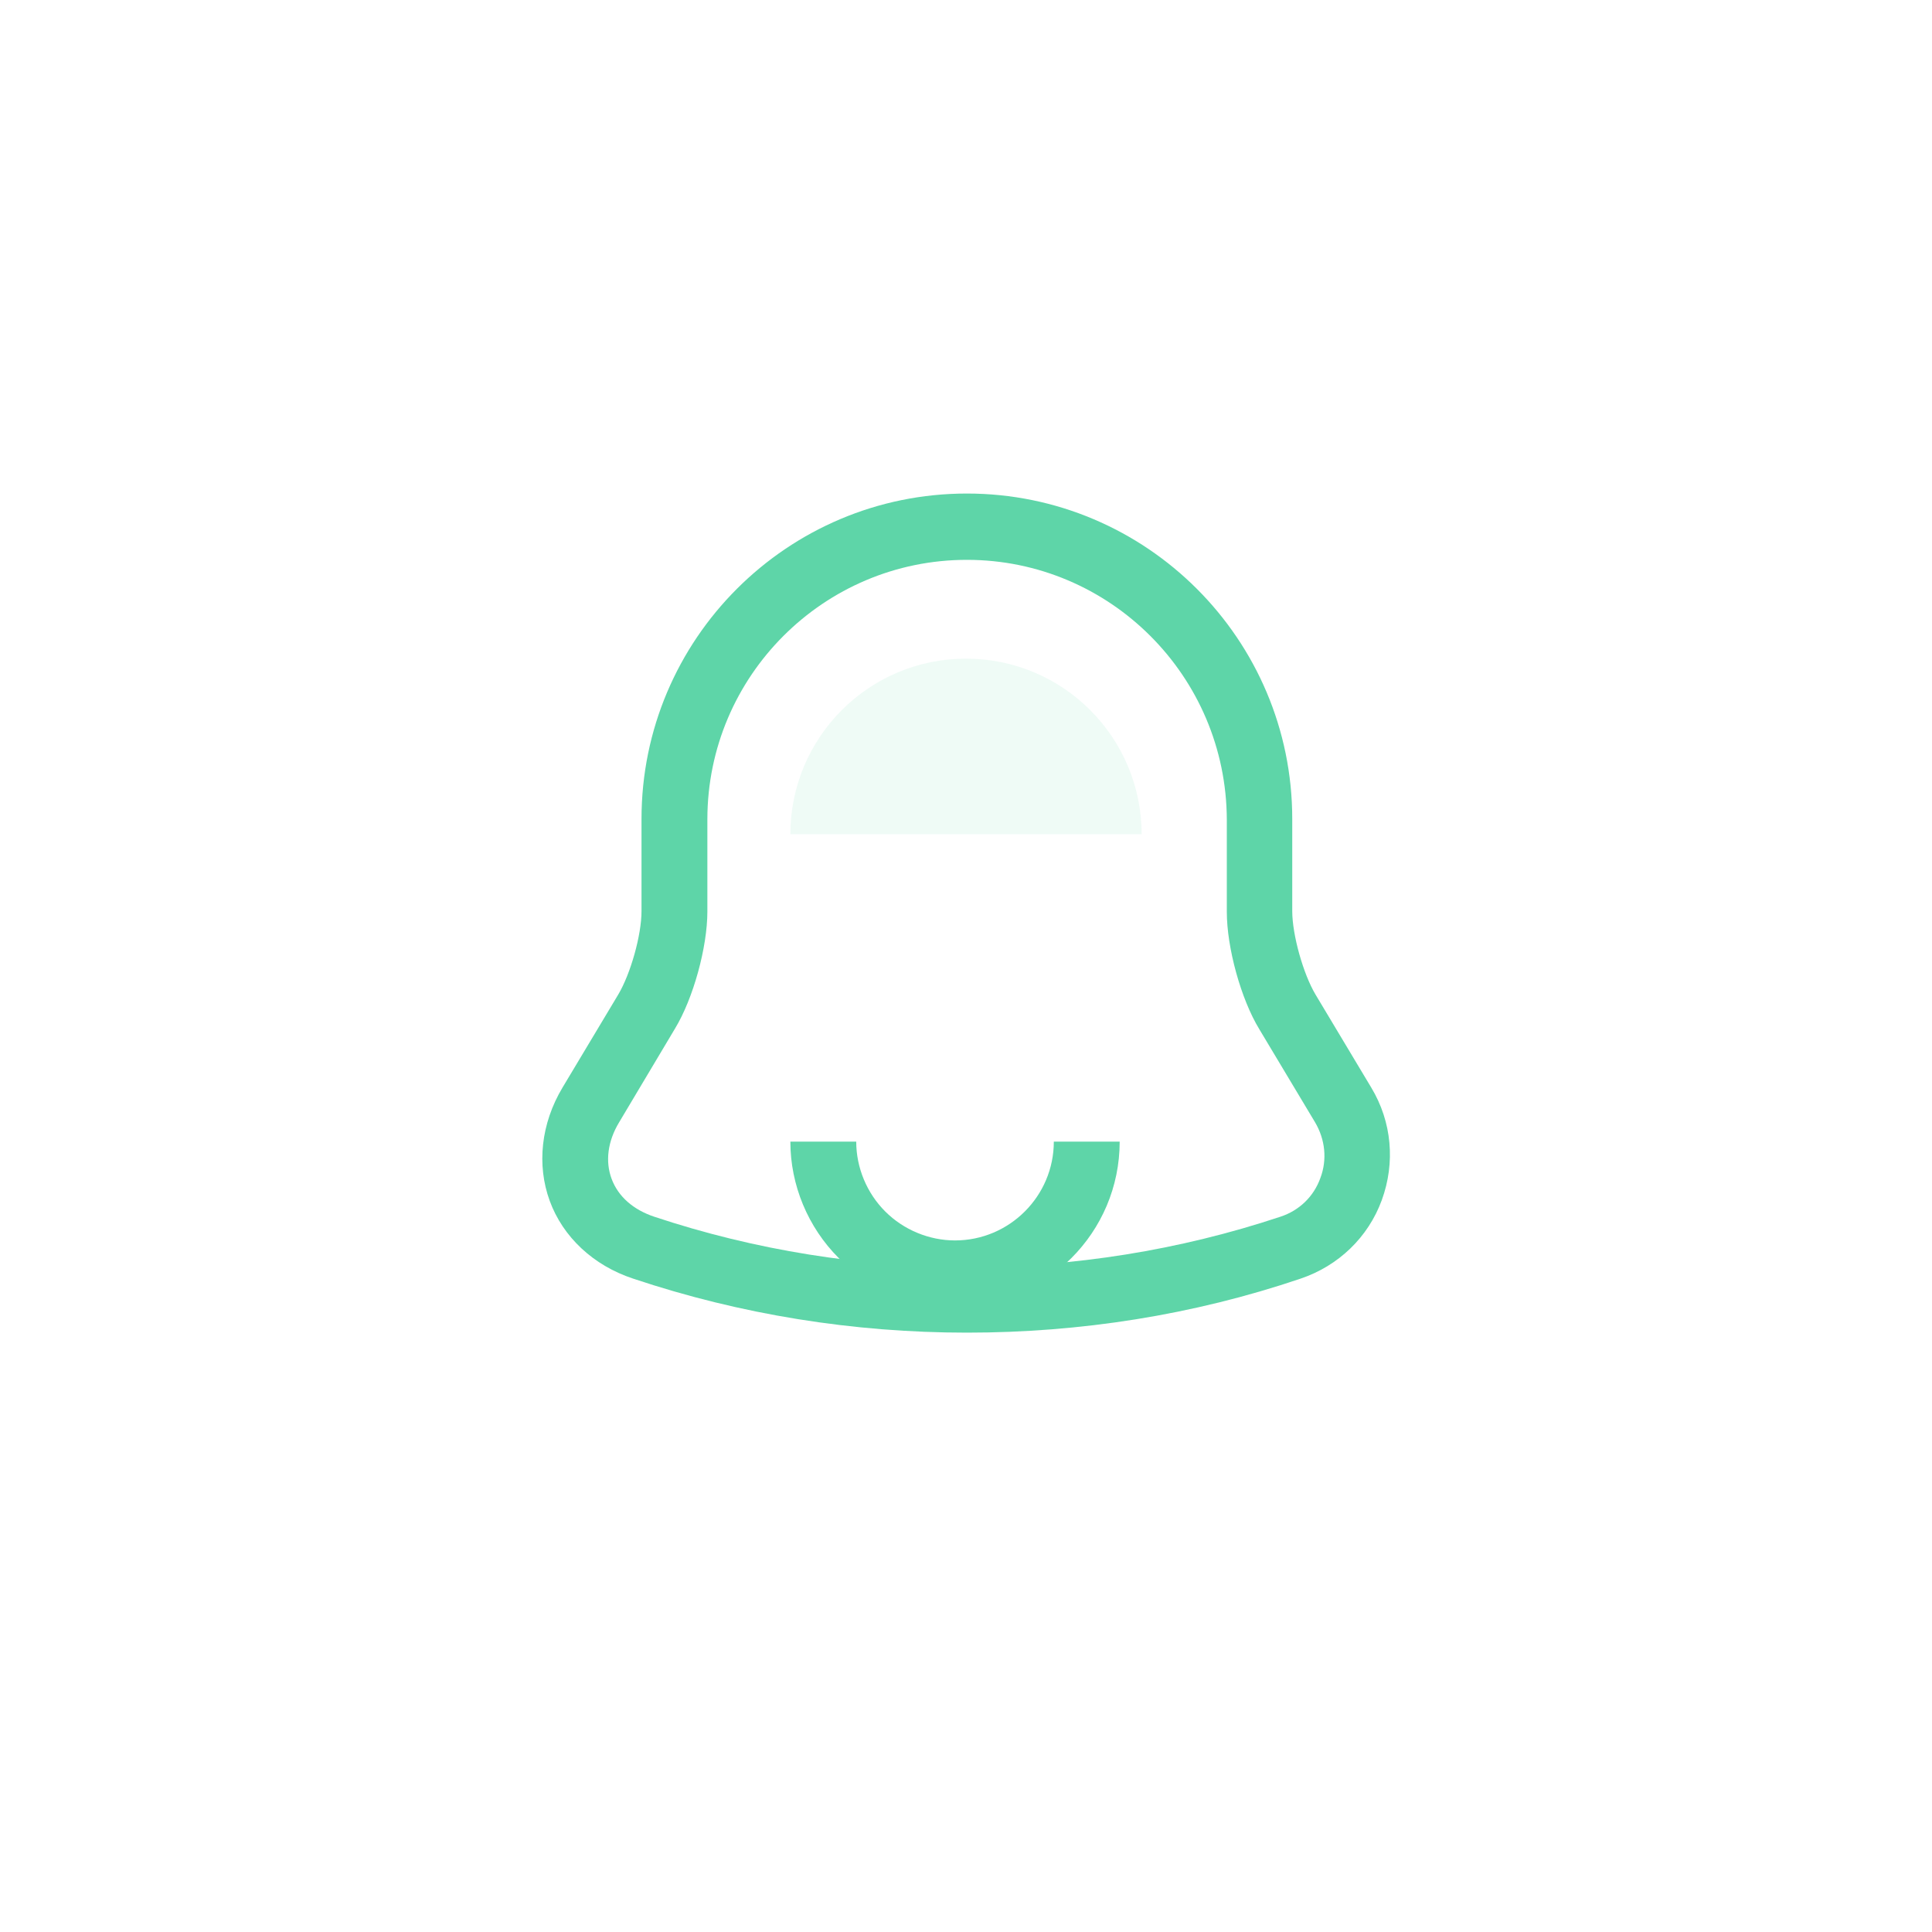
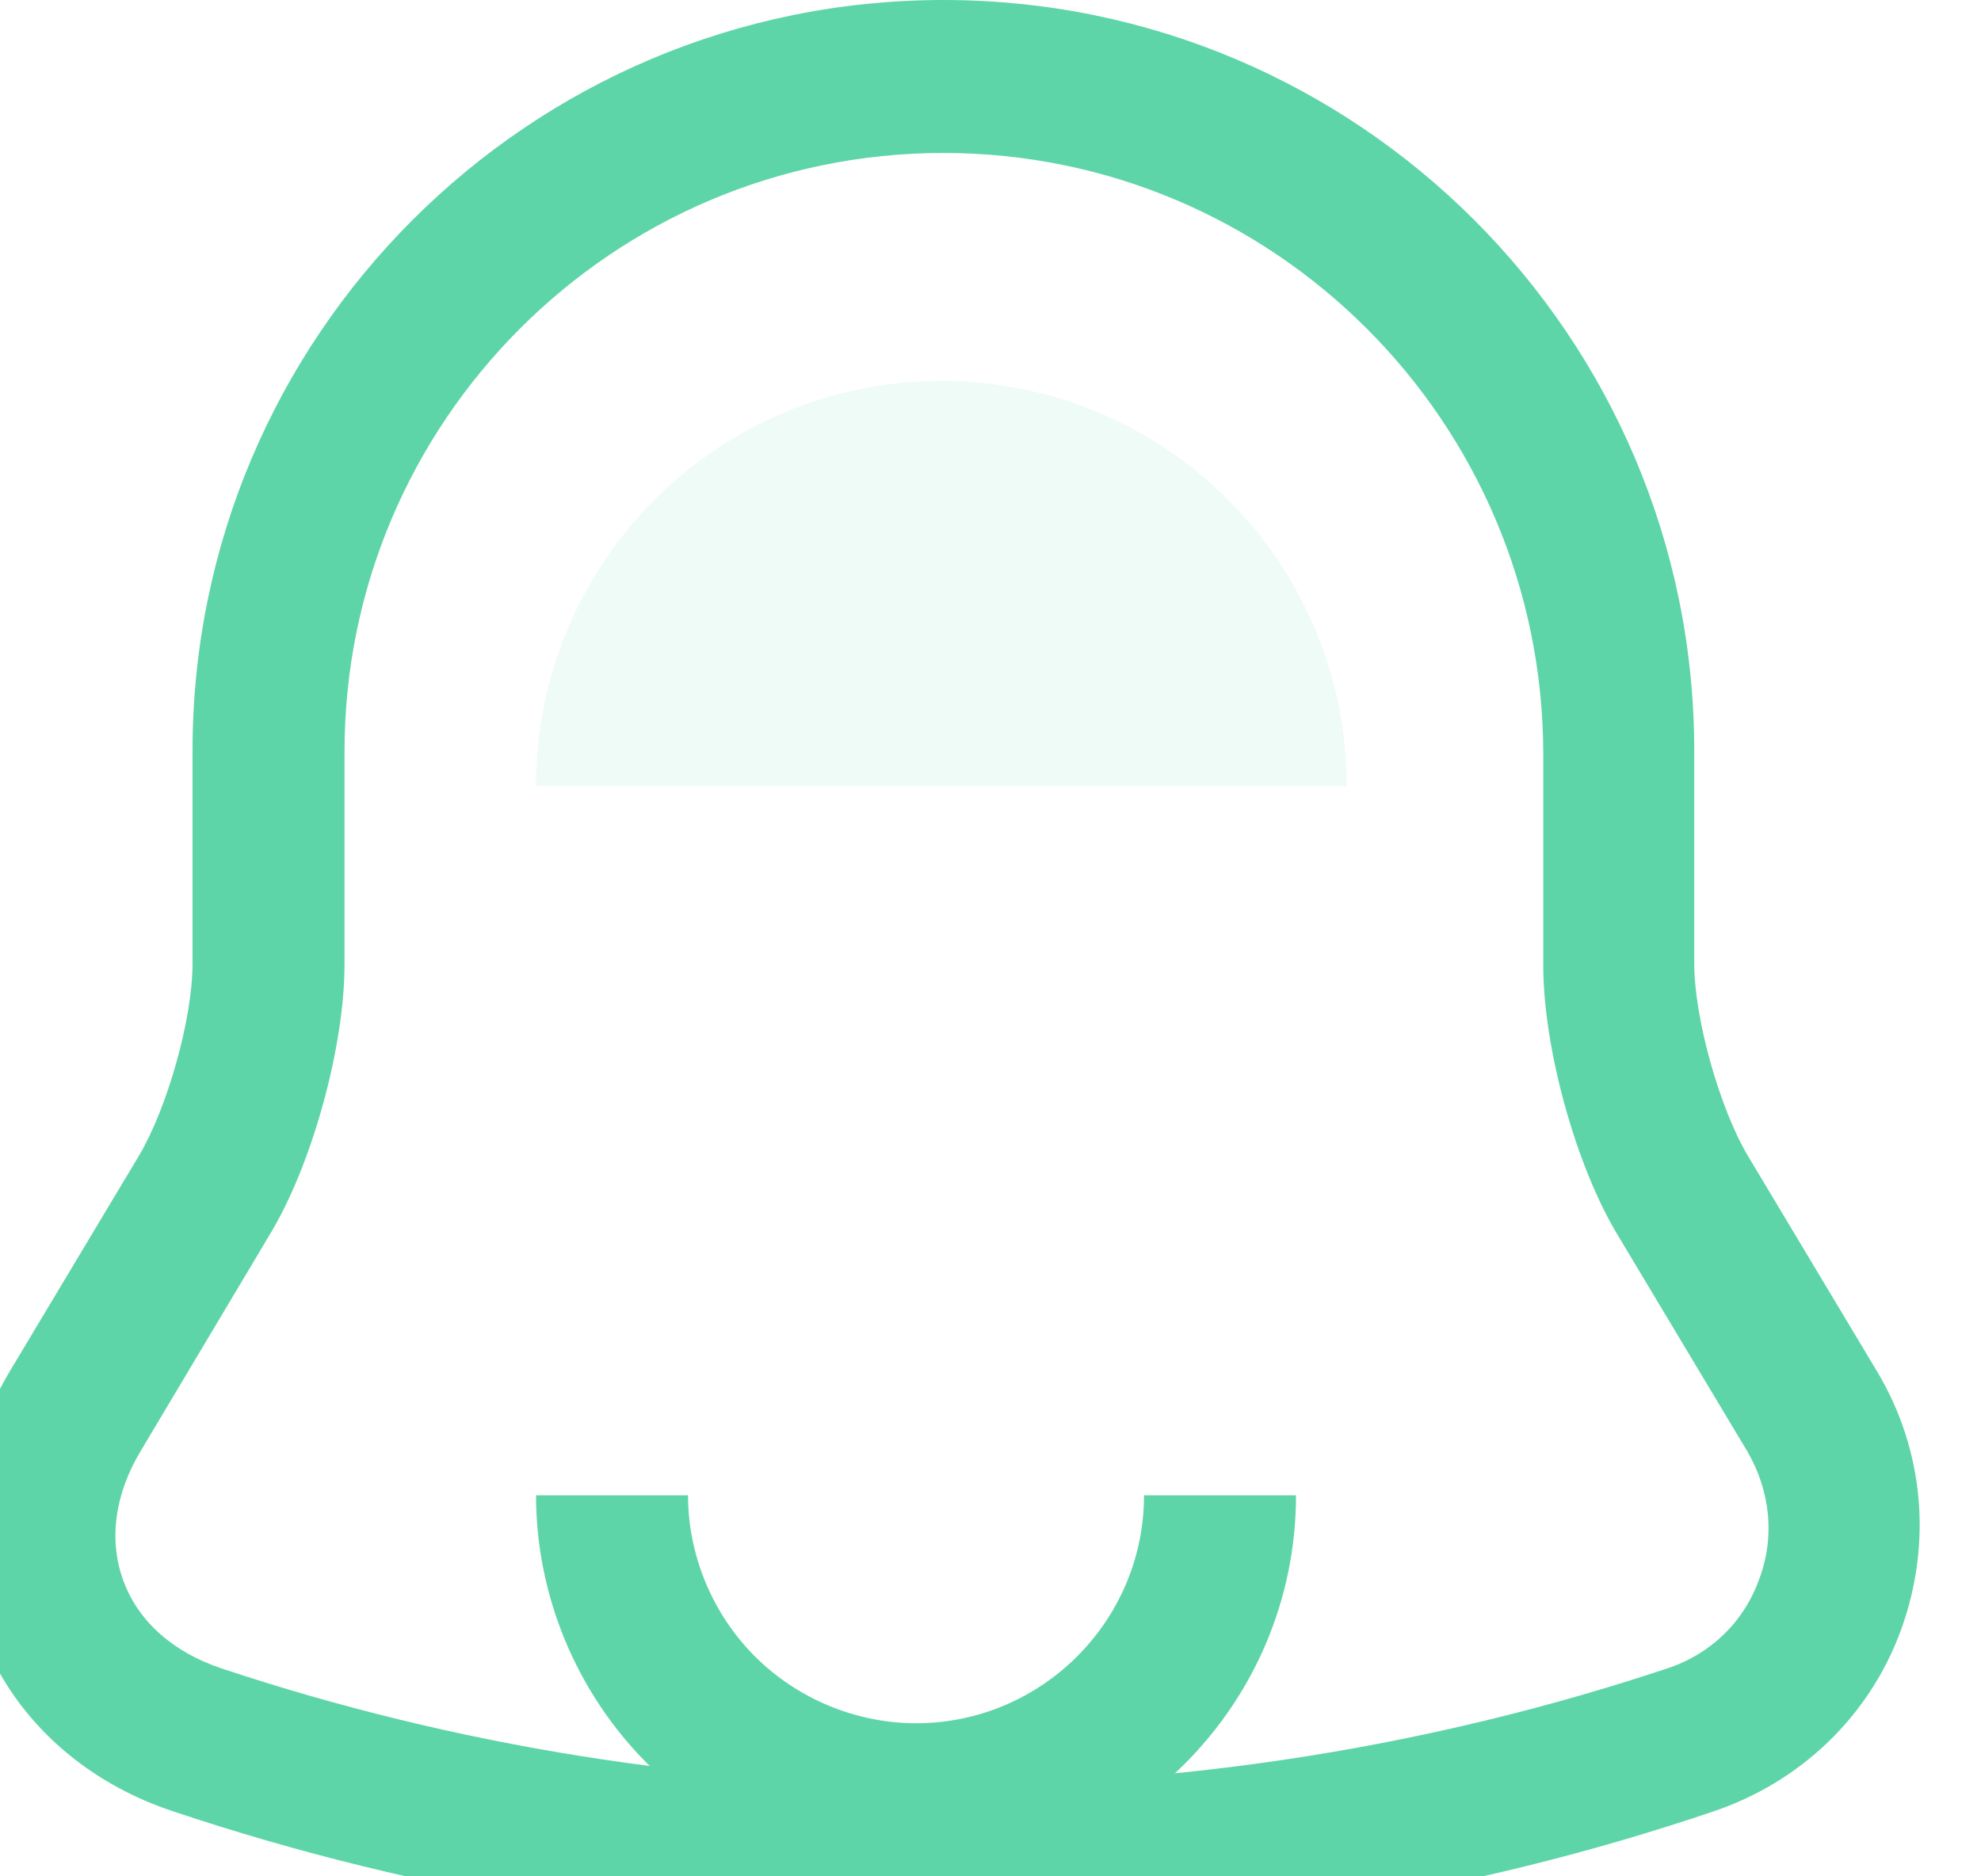
- <svg xmlns="http://www.w3.org/2000/svg" width="44" height="44" fill="none" viewBox="0 0 44 44">
+ <svg xmlns="http://www.w3.org/2000/svg" width="19.55" height="18.51" fill="none" viewBox="12.71 11.24 19.55 18.51">
  <path fill="#5ED5A8" d="M22.02 30.35c-2.58 0-5.15-.41-7.6-1.23-.91-.3-1.6-.95-1.9-1.77-.3-.82-.2-1.76.29-2.58l1.27-2.12c.28-.47.53-1.35.53-1.9v-2.1c0-4.09 3.32-7.41 7.41-7.41s7.41 3.32 7.41 7.41v2.1c0 .54.25 1.43.53 1.9l1.27 2.12c.47.78.55 1.71.24 2.56-.31.85-.99 1.5-1.85 1.79-2.45.83-5.02 1.23-7.6 1.23Zm0-17.6c-3.26 0-5.91 2.65-5.91 5.91v2.1c0 .81-.32 1.98-.74 2.67l-1.27 2.13c-.26.43-.32.89-.17 1.29s.49.7.97.86c4.6 1.53 9.66 1.53 14.26 0 .43-.14.76-.46.91-.88.16-.42.11-.88-.12-1.27l-1.27-2.12c-.42-.69-.74-1.86-.74-2.67v-2.1c-.01-3.27-2.66-5.92-5.92-5.92Z" />
  <path fill="#5ED5A8" d="M26 19a4 4 0 1 0-8 0h8Z" opacity=".1" />
  <path fill="#5ED5A8" d="M21.75 29.75c-.99 0-1.95-.4-2.65-1.1-.7-.7-1.1-1.66-1.1-2.65h1.5c0 .59.24 1.17.66 1.59.42.42 1 .66 1.59.66 1.24 0 2.25-1.01 2.25-2.25h1.5c0 2.07-1.68 3.75-3.75 3.75Z" />
</svg>
